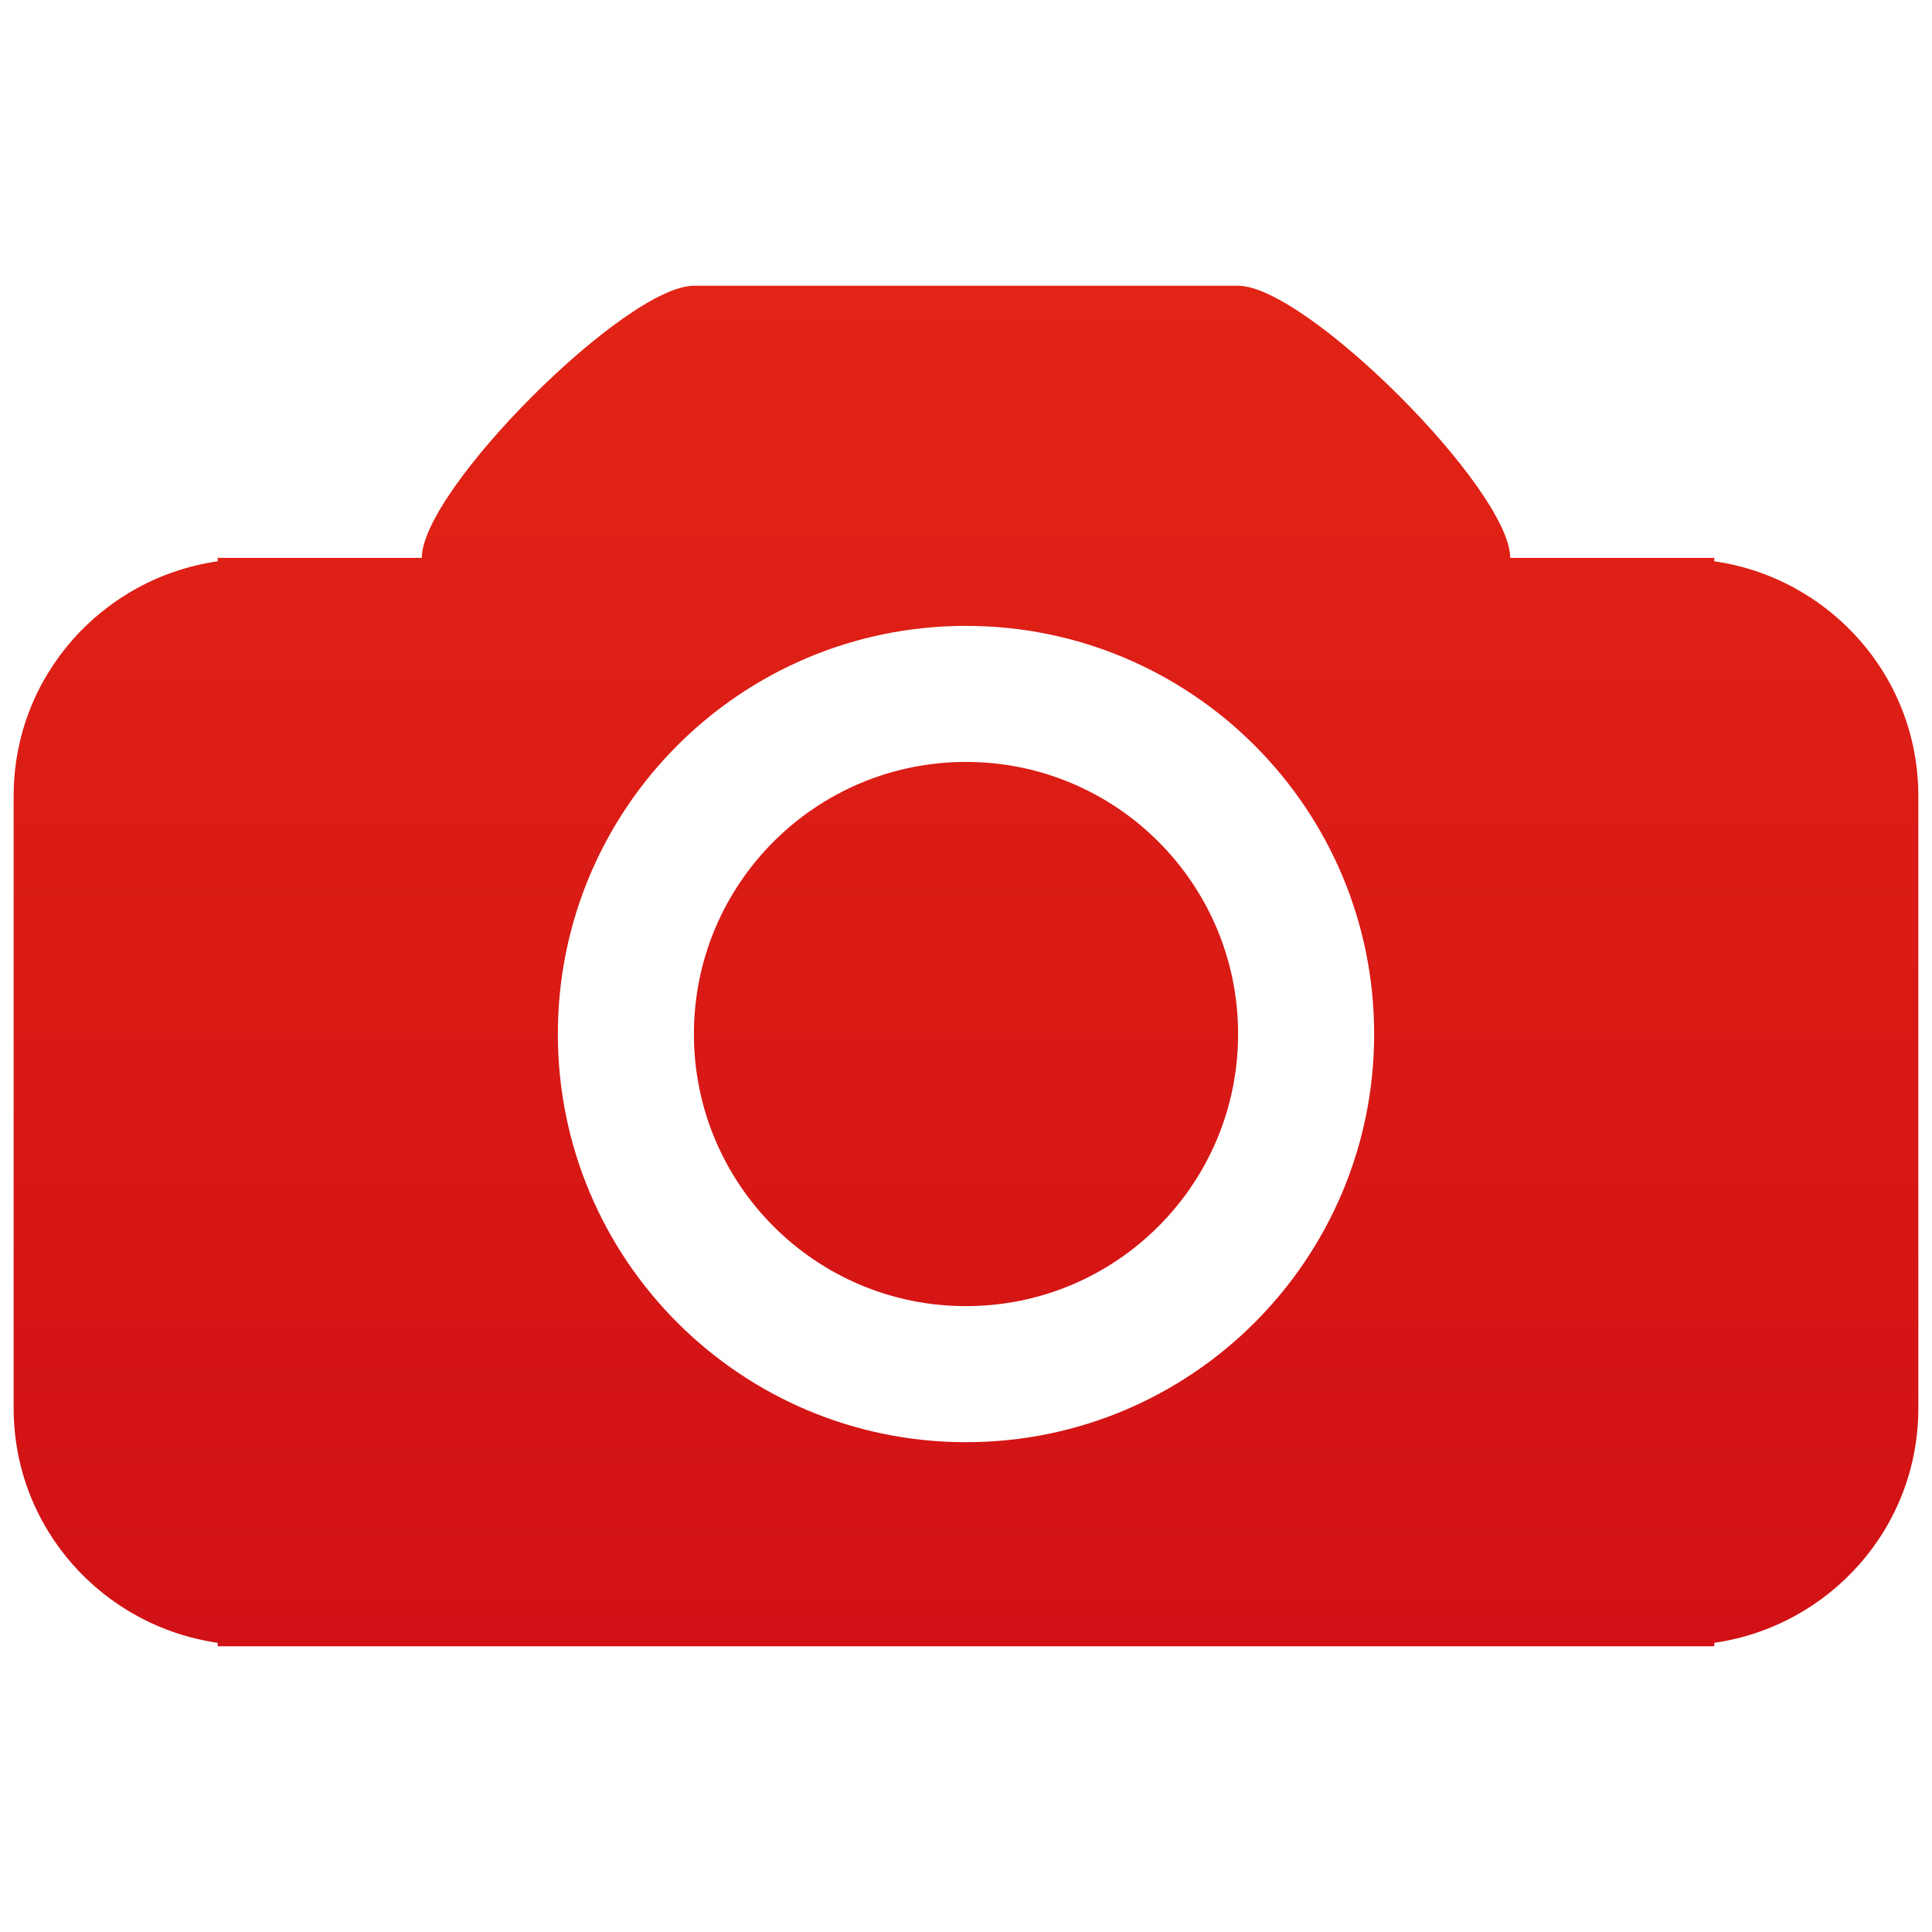
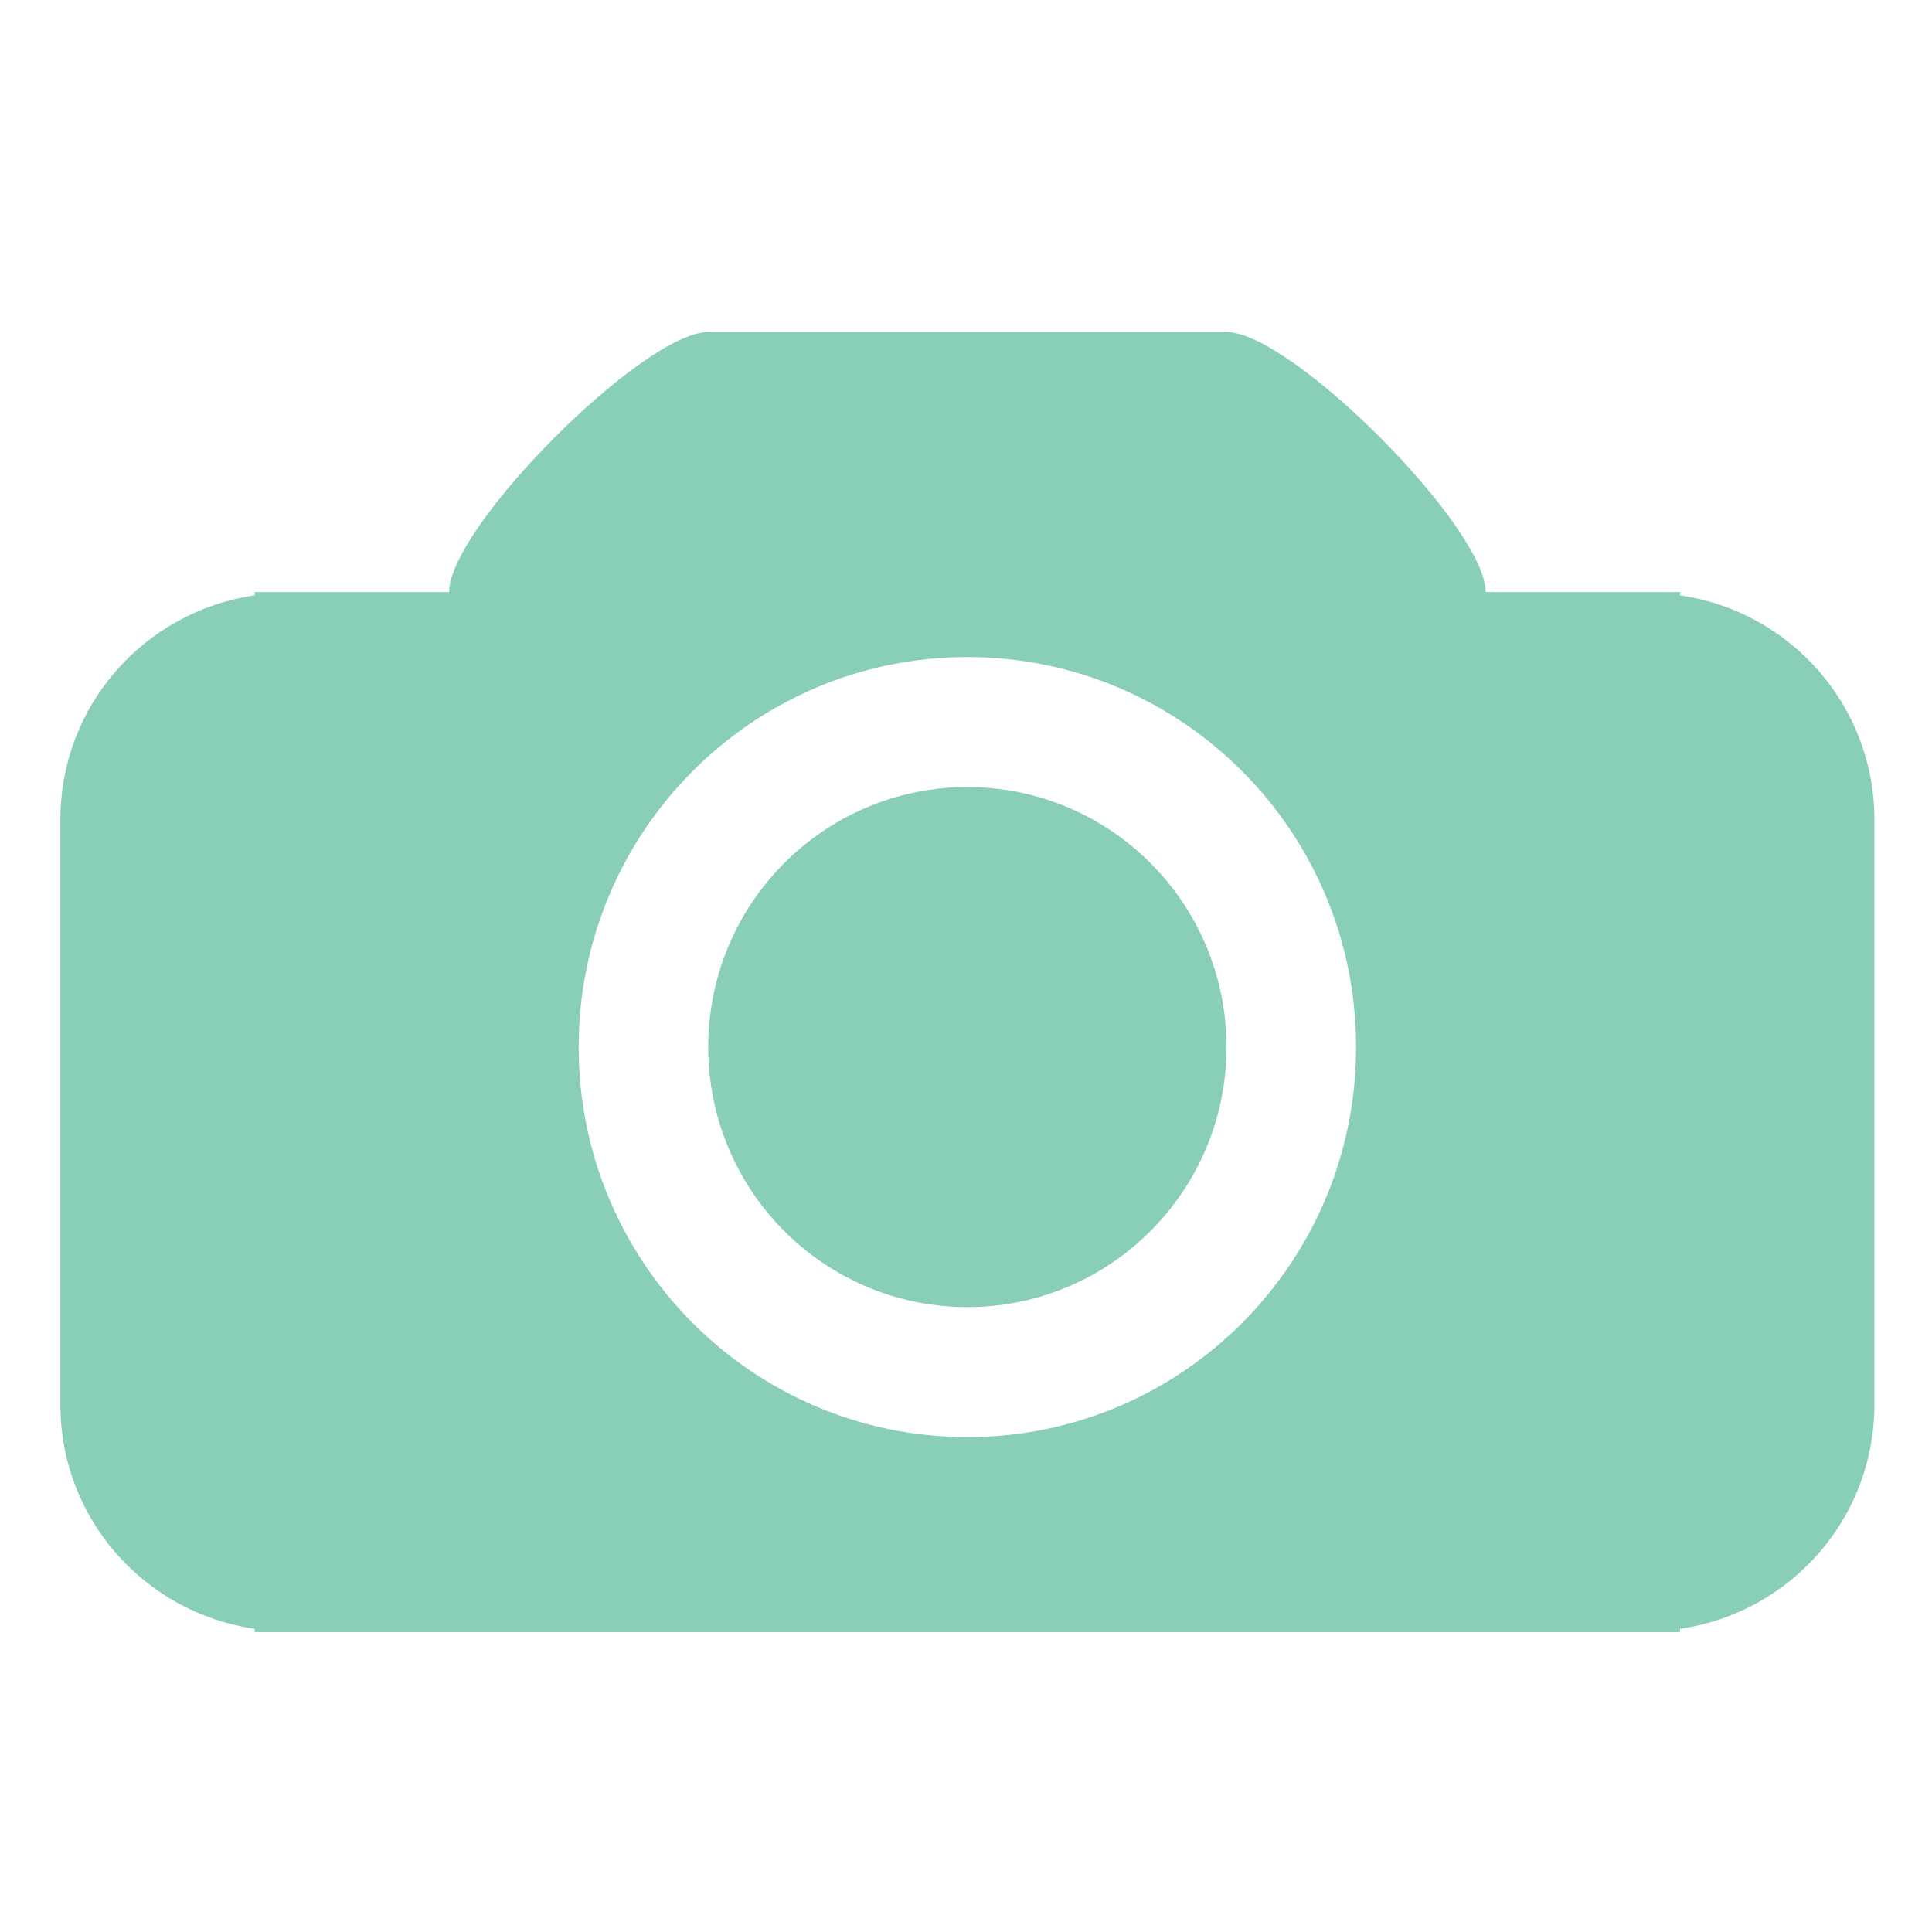
- <svg xmlns="http://www.w3.org/2000/svg" version="1.1" id="Calque_1" x="0px" y="0px" width="128px" height="128px" viewBox="0 0 128 128" enable-background="new 0 0 128 128" xml:space="preserve">
-   <g>
-     <linearGradient id="SVGID_1_" gradientUnits="userSpaceOnUse" x1="63.999" y1="18.932" x2="63.999" y2="109.069">
-       <stop offset="0" style="stop-color:#E22416" />
-       <stop offset="1" style="stop-color:#D11115" />
-     </linearGradient>
-     <path fill-rule="evenodd" clip-rule="evenodd" fill="url(#SVGID_1_)" d="M113.576,108.841v0.228H14.425v-0.228   c-7.636-1.102-13.521-7.605-13.521-15.546V52.733c0-7.94,5.884-14.444,13.521-15.547v-0.227h13.521   c0-4.507,13.519-18.027,18.027-18.027c4.507,0,18.027,0,18.027,0s13.521,0,18.027,0s18.027,13.521,18.027,18.027h13.521v0.227   c7.631,1.103,13.52,7.607,13.52,15.547v40.562C127.096,101.235,121.207,107.739,113.576,108.841z M64,41.466   c-14.936,0-27.041,12.105-27.041,27.041c0,14.934,12.105,27.042,27.041,27.042c14.934,0,27.041-12.108,27.041-27.042   C91.041,53.572,78.934,41.466,64,41.466z M64,86.535c-9.958,0-18.027-8.073-18.027-18.028c0-9.956,8.069-18.027,18.027-18.027   c9.955,0,18.027,8.072,18.027,18.027C82.027,78.462,73.955,86.535,64,86.535z" />
+ <svg xmlns="http://www.w3.org/2000/svg" width="64px" height="64px" viewBox="0 0 64 64" version="1.1">
+   <defs />
+   <g id="Icon" stroke="none" stroke-width="1" fill="none" fill-rule="evenodd">
+     <g id="add_image_hover" fill="#89CEB7">
+       <path d="M55.653,53.957 L55.653,54.065 L8.439,54.065 L8.439,53.957 C4.802,53.43 2,50.323 2,46.529 L2,27.149 C2,23.356 4.802,20.248 8.439,19.721 L8.439,19.613 L14.877,19.613 C14.877,17.46 21.315,11 23.461,11 L32.046,11 L40.63,11 C42.776,11 49.214,17.46 49.214,19.613 L55.653,19.613 L55.653,19.721 C59.287,20.248 62.091,23.356 62.091,27.149 L62.091,46.529 C62.091,50.323 59.287,53.43 55.653,53.957 L55.653,53.957 Z M32.046,21.766 C24.933,21.766 19.169,27.55 19.169,34.686 C19.169,41.821 24.933,47.606 32.046,47.606 C39.157,47.606 44.922,41.821 44.922,34.686 C44.922,27.55 39.157,21.766 32.046,21.766 L32.046,21.766 Z M32.046,43.299 C27.304,43.299 23.461,39.442 23.461,34.686 C23.461,29.929 27.304,26.073 32.046,26.073 C36.786,26.073 40.63,29.93 40.63,34.686 C40.63,39.442 36.786,43.299 32.046,43.299 L32.046,43.299 Z" id="Shape" />
+     </g>
  </g>
</svg>
